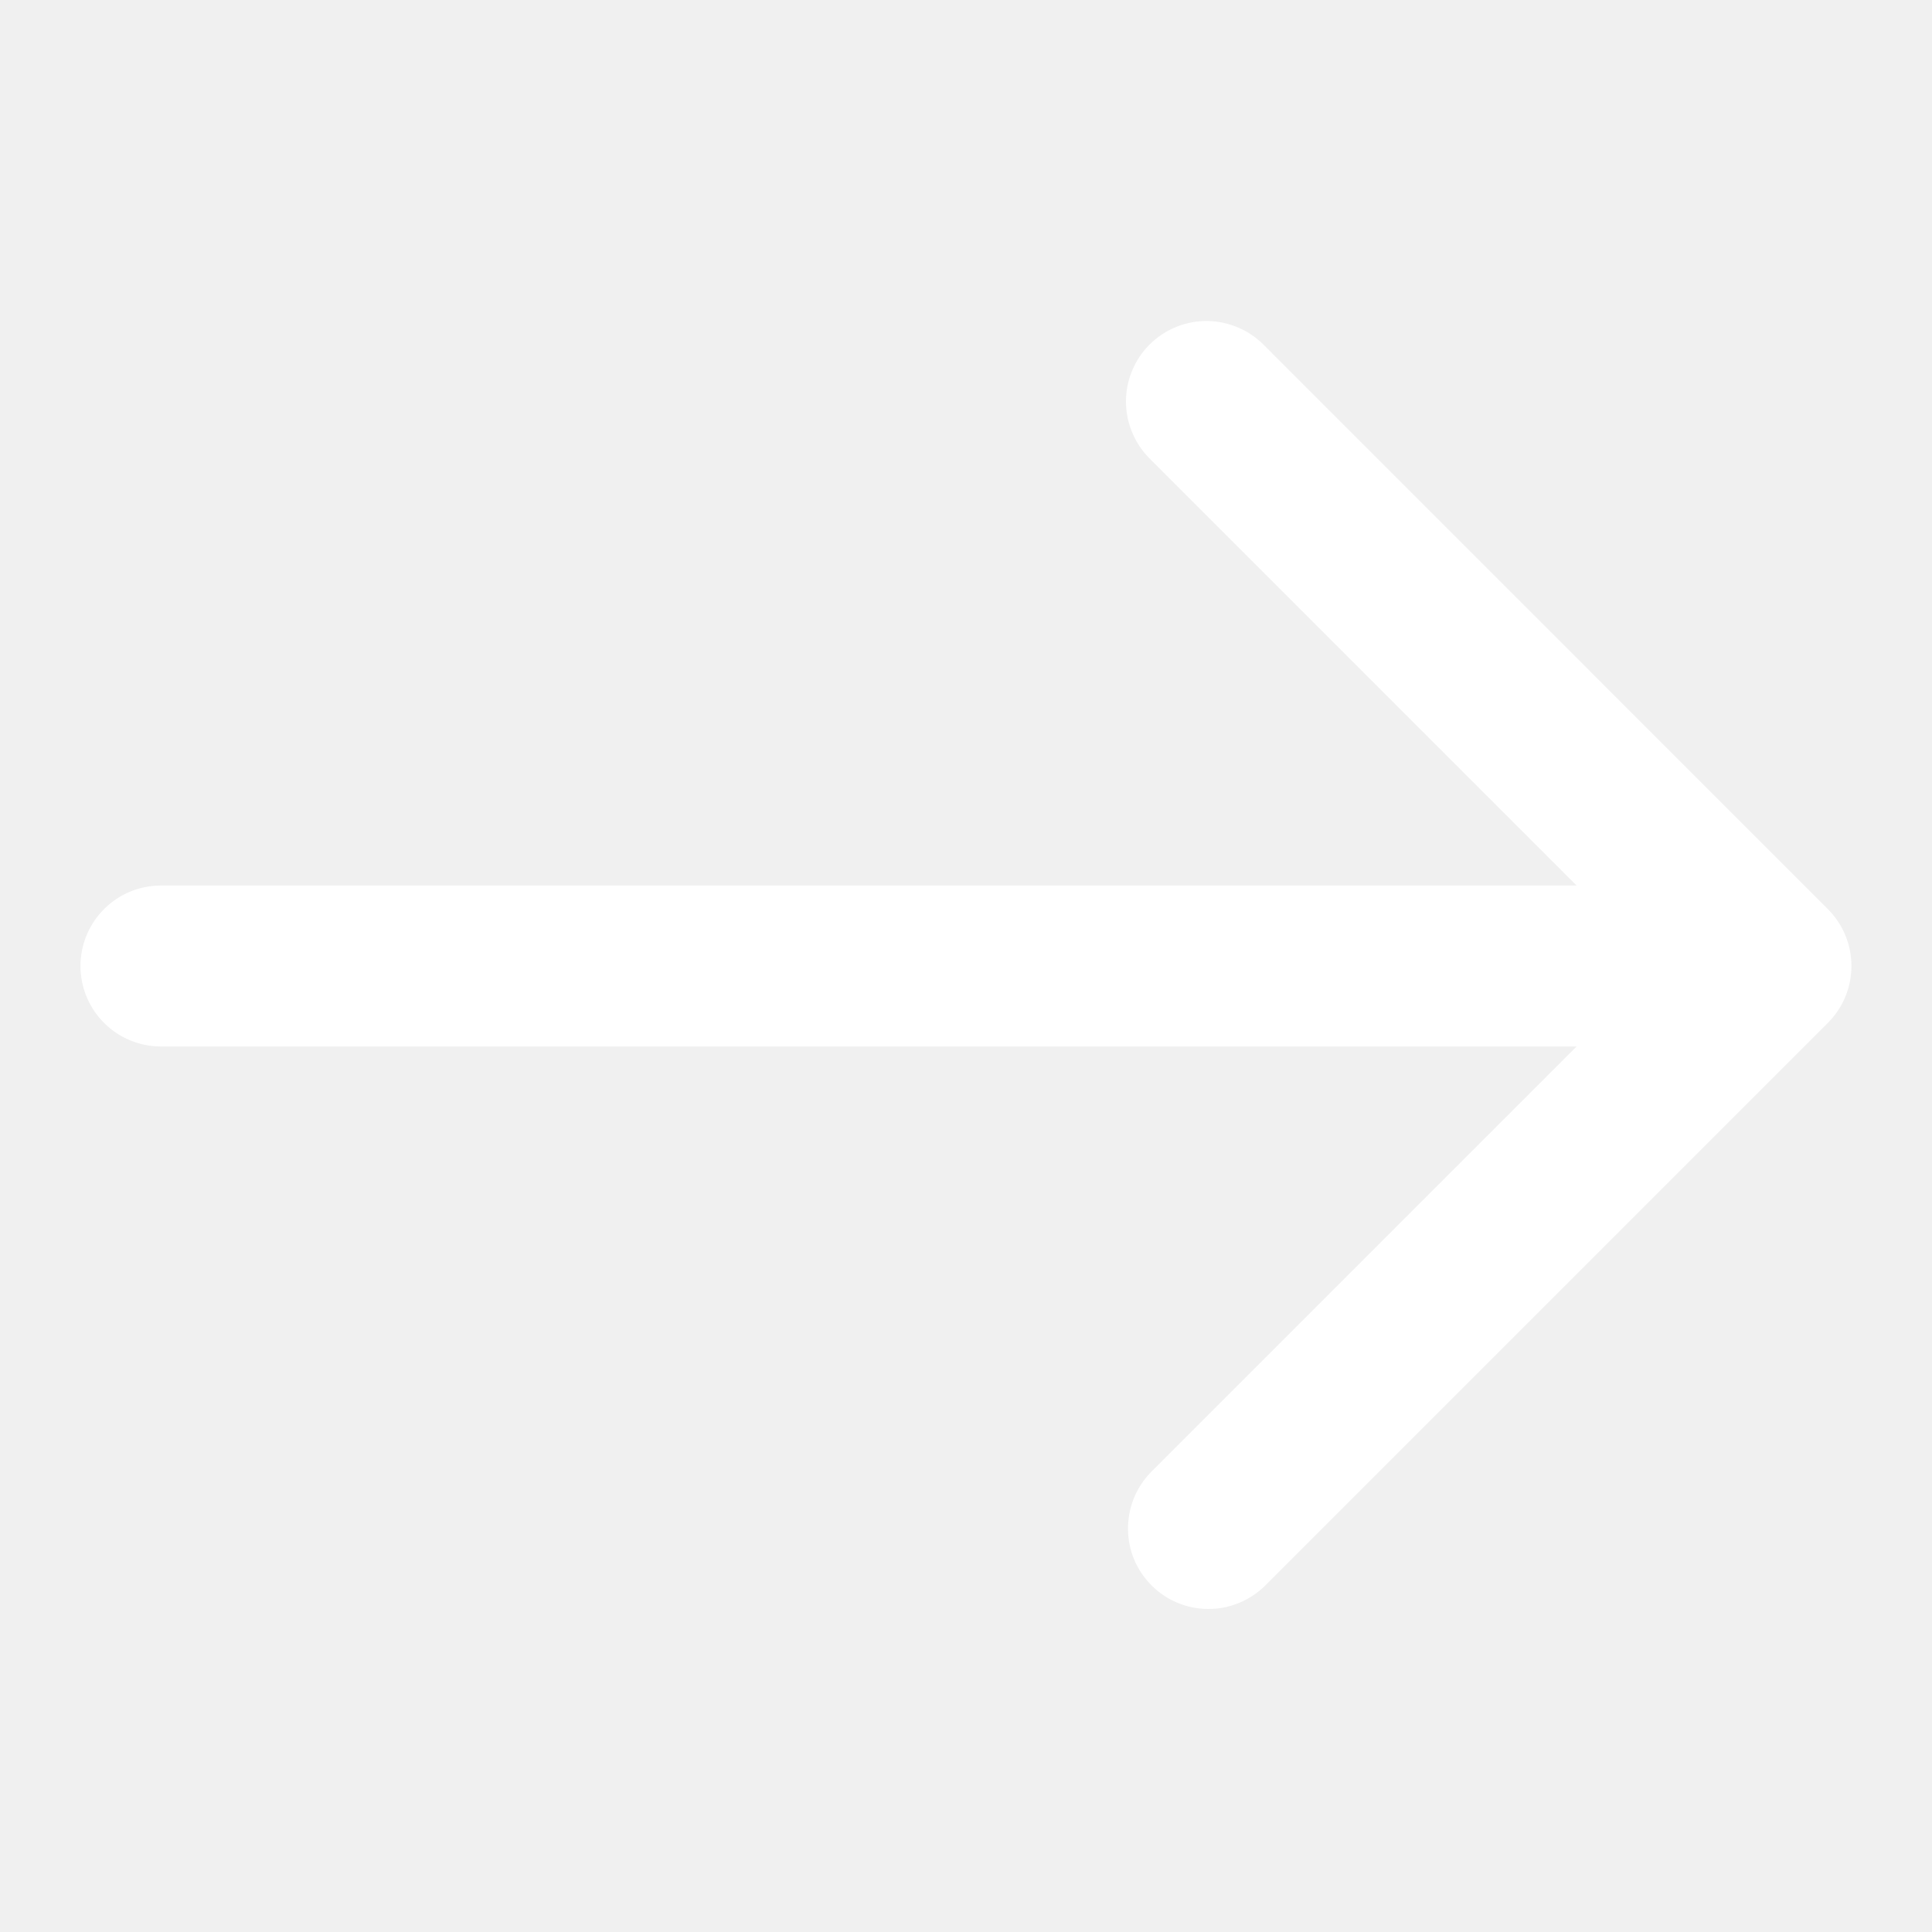
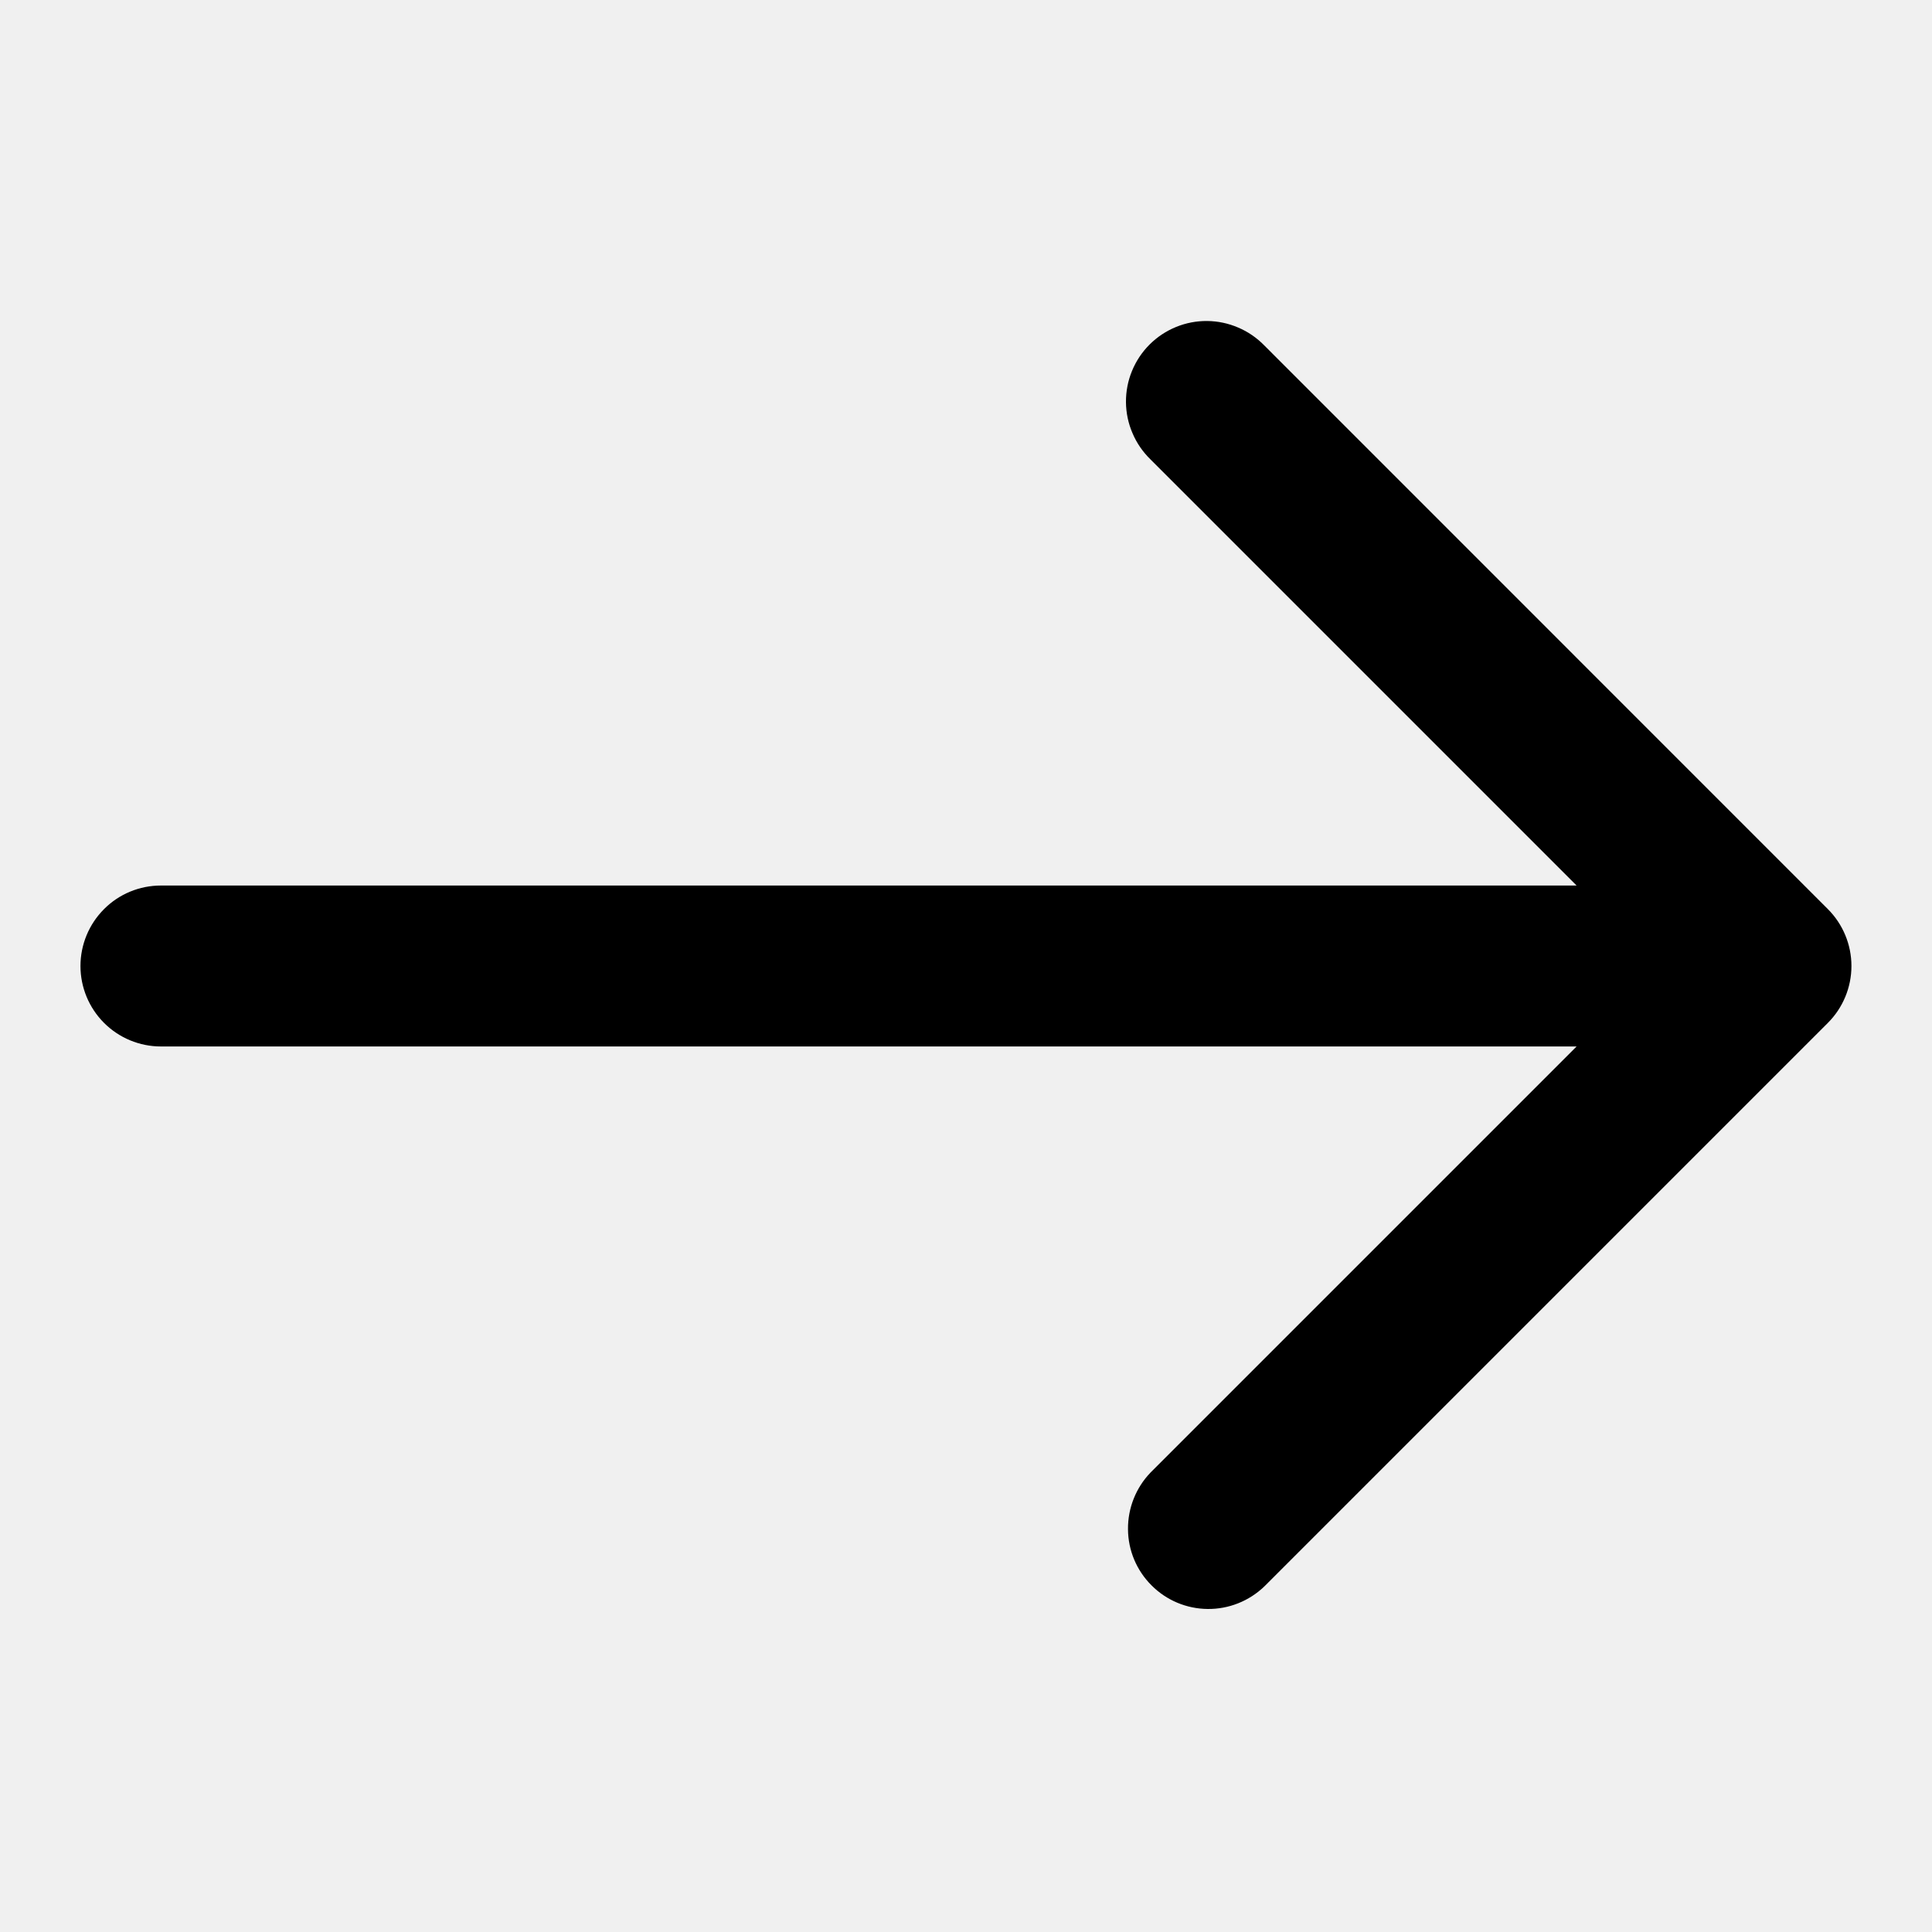
- <svg xmlns="http://www.w3.org/2000/svg" width="16" height="16" viewBox="0 0 20 20" fill="#fff">
+ <svg xmlns="http://www.w3.org/2000/svg" width="16" height="16" viewBox="0 0 20 20" fill="current">
  <path d="M1.666 9.167H16.321L11.91 4.756C11.831 4.679 11.767 4.587 11.724 4.485C11.68 4.384 11.657 4.274 11.656 4.164C11.655 4.053 11.676 3.943 11.718 3.841C11.76 3.738 11.822 3.645 11.9 3.567C11.978 3.489 12.071 3.427 12.174 3.385C12.276 3.343 12.386 3.322 12.496 3.323C12.607 3.324 12.716 3.347 12.818 3.391C12.92 3.434 13.012 3.498 13.089 3.577L18.922 9.411C19.078 9.567 19.166 9.779 19.166 10C19.166 10.221 19.078 10.433 18.922 10.589L13.089 16.422C12.931 16.574 12.721 16.658 12.502 16.656C12.284 16.654 12.075 16.567 11.921 16.412C11.766 16.258 11.678 16.049 11.677 15.83C11.675 15.612 11.759 15.401 11.91 15.244L16.321 10.833H1.666C1.445 10.833 1.233 10.745 1.077 10.589C0.921 10.433 0.833 10.221 0.833 10C0.833 9.779 0.921 9.567 1.077 9.411C1.233 9.254 1.445 9.167 1.666 9.167Z" />
</svg>
